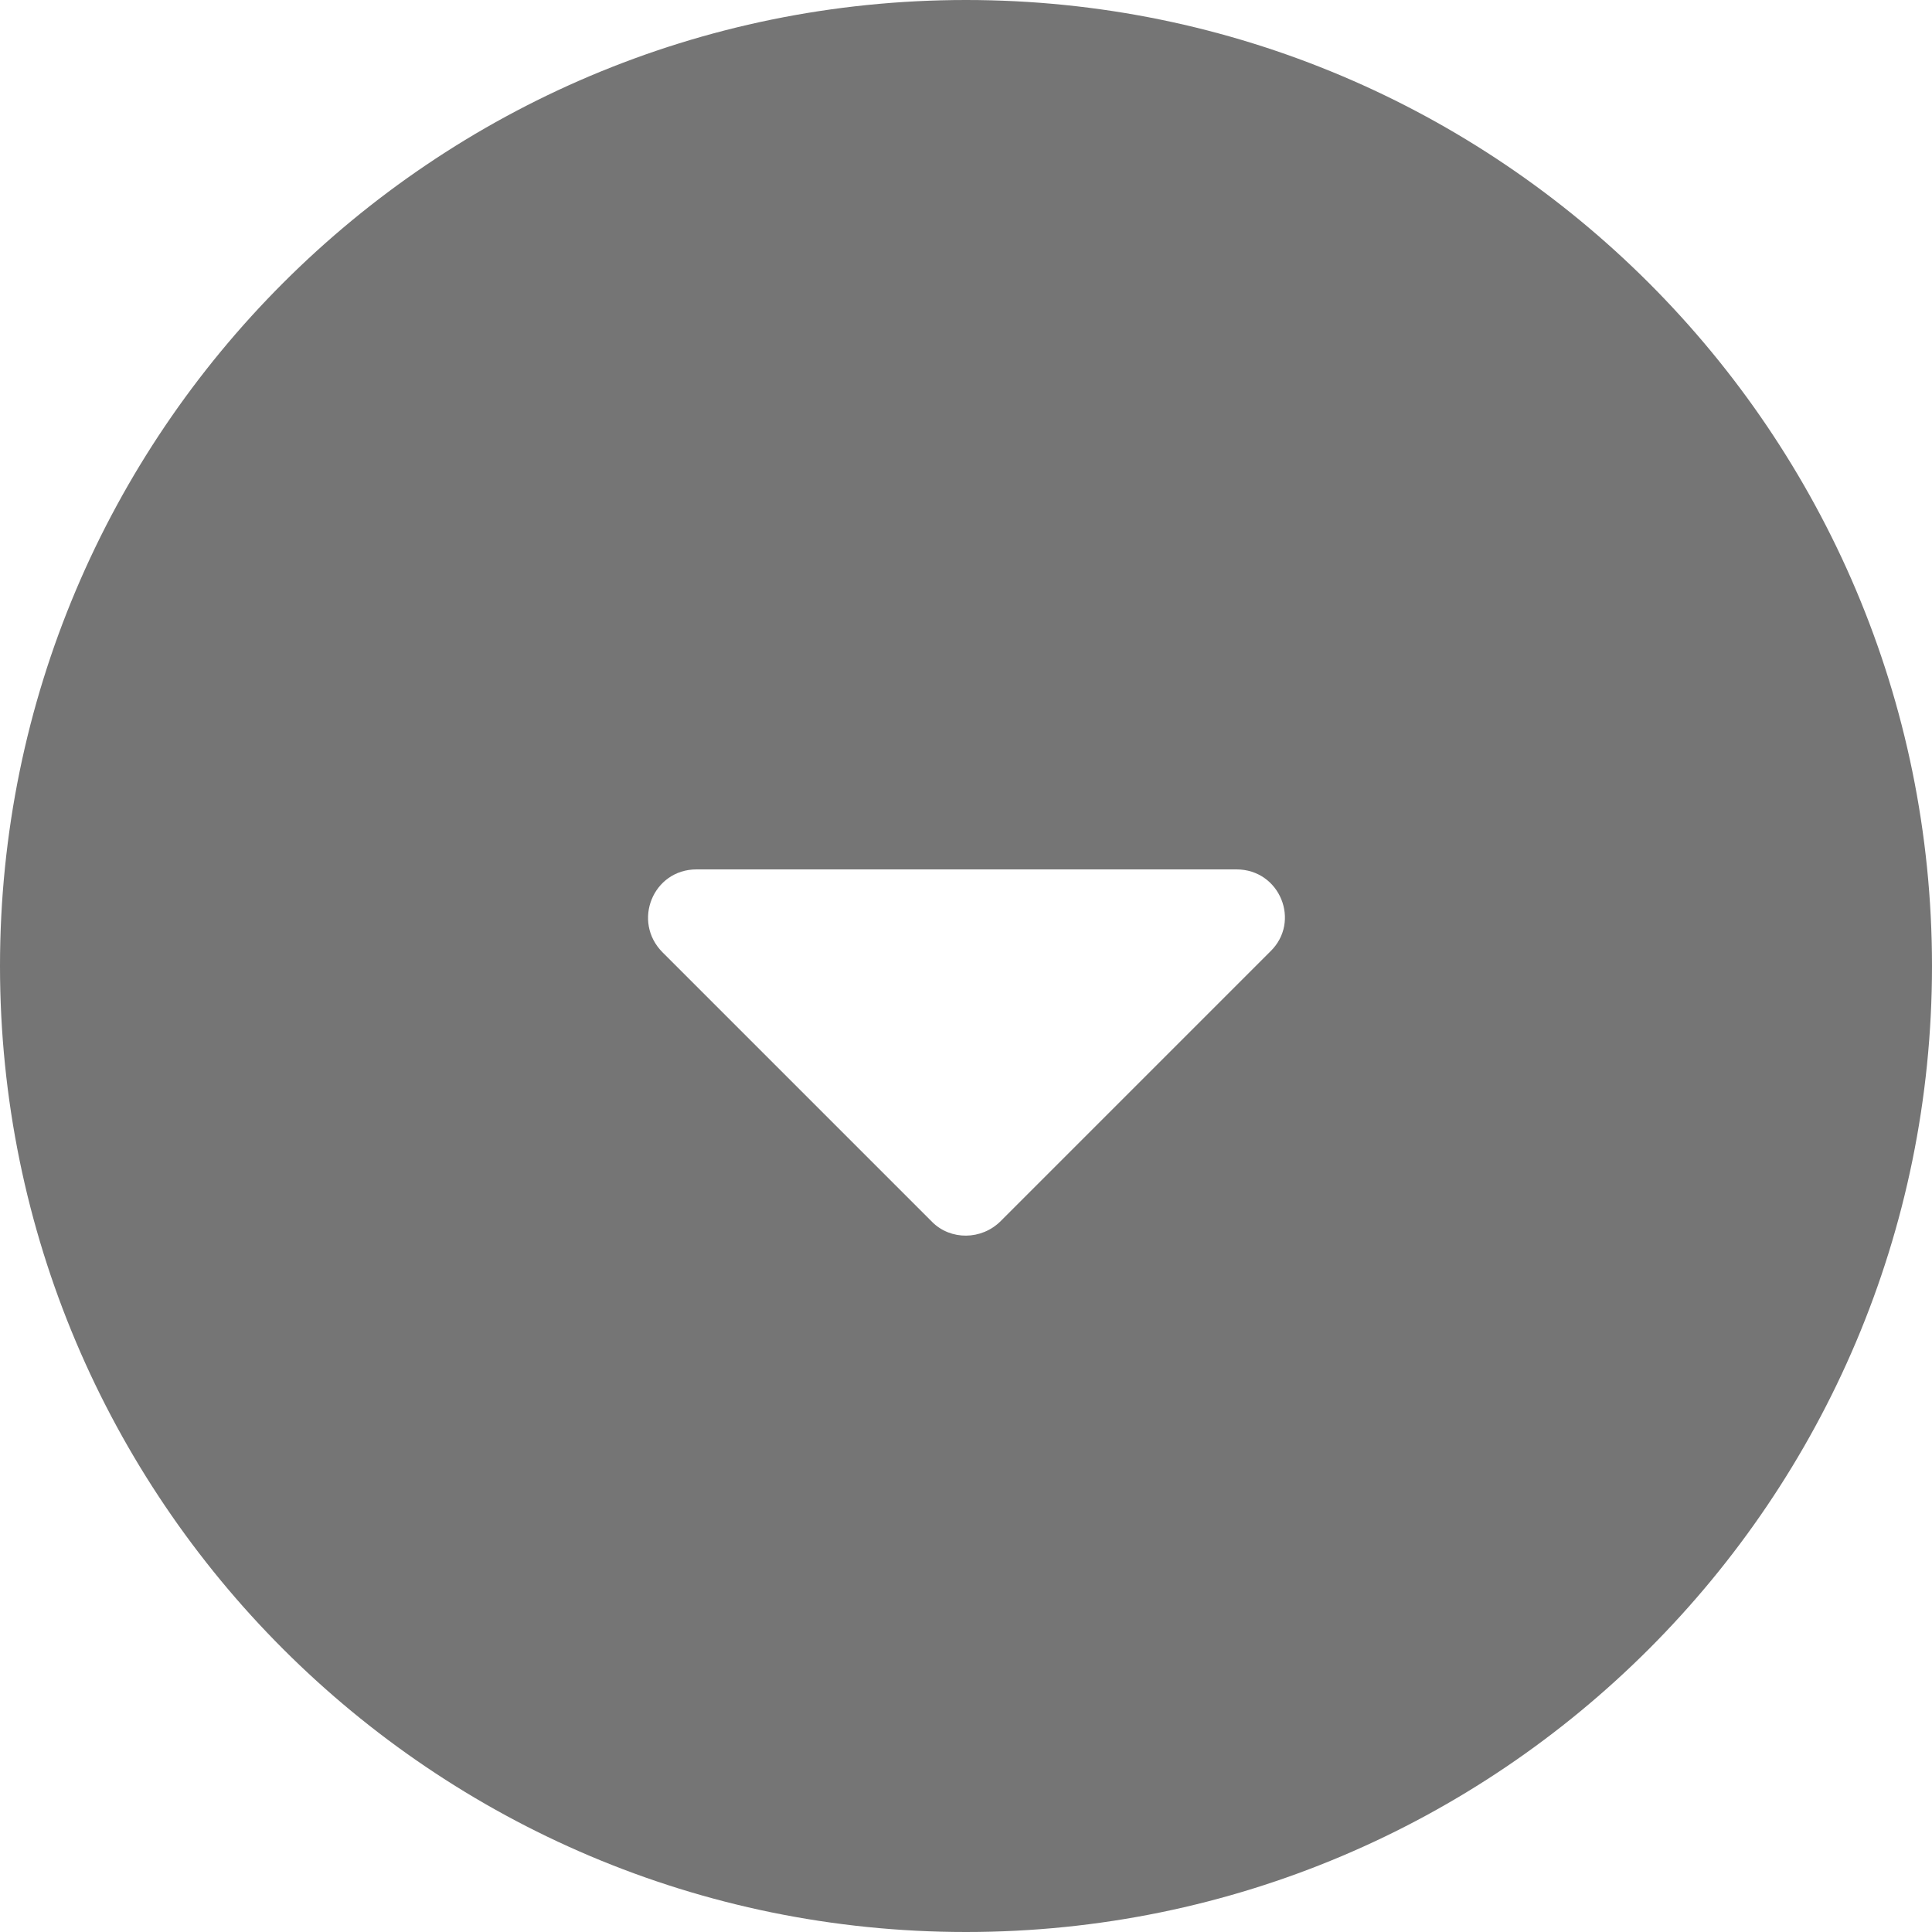
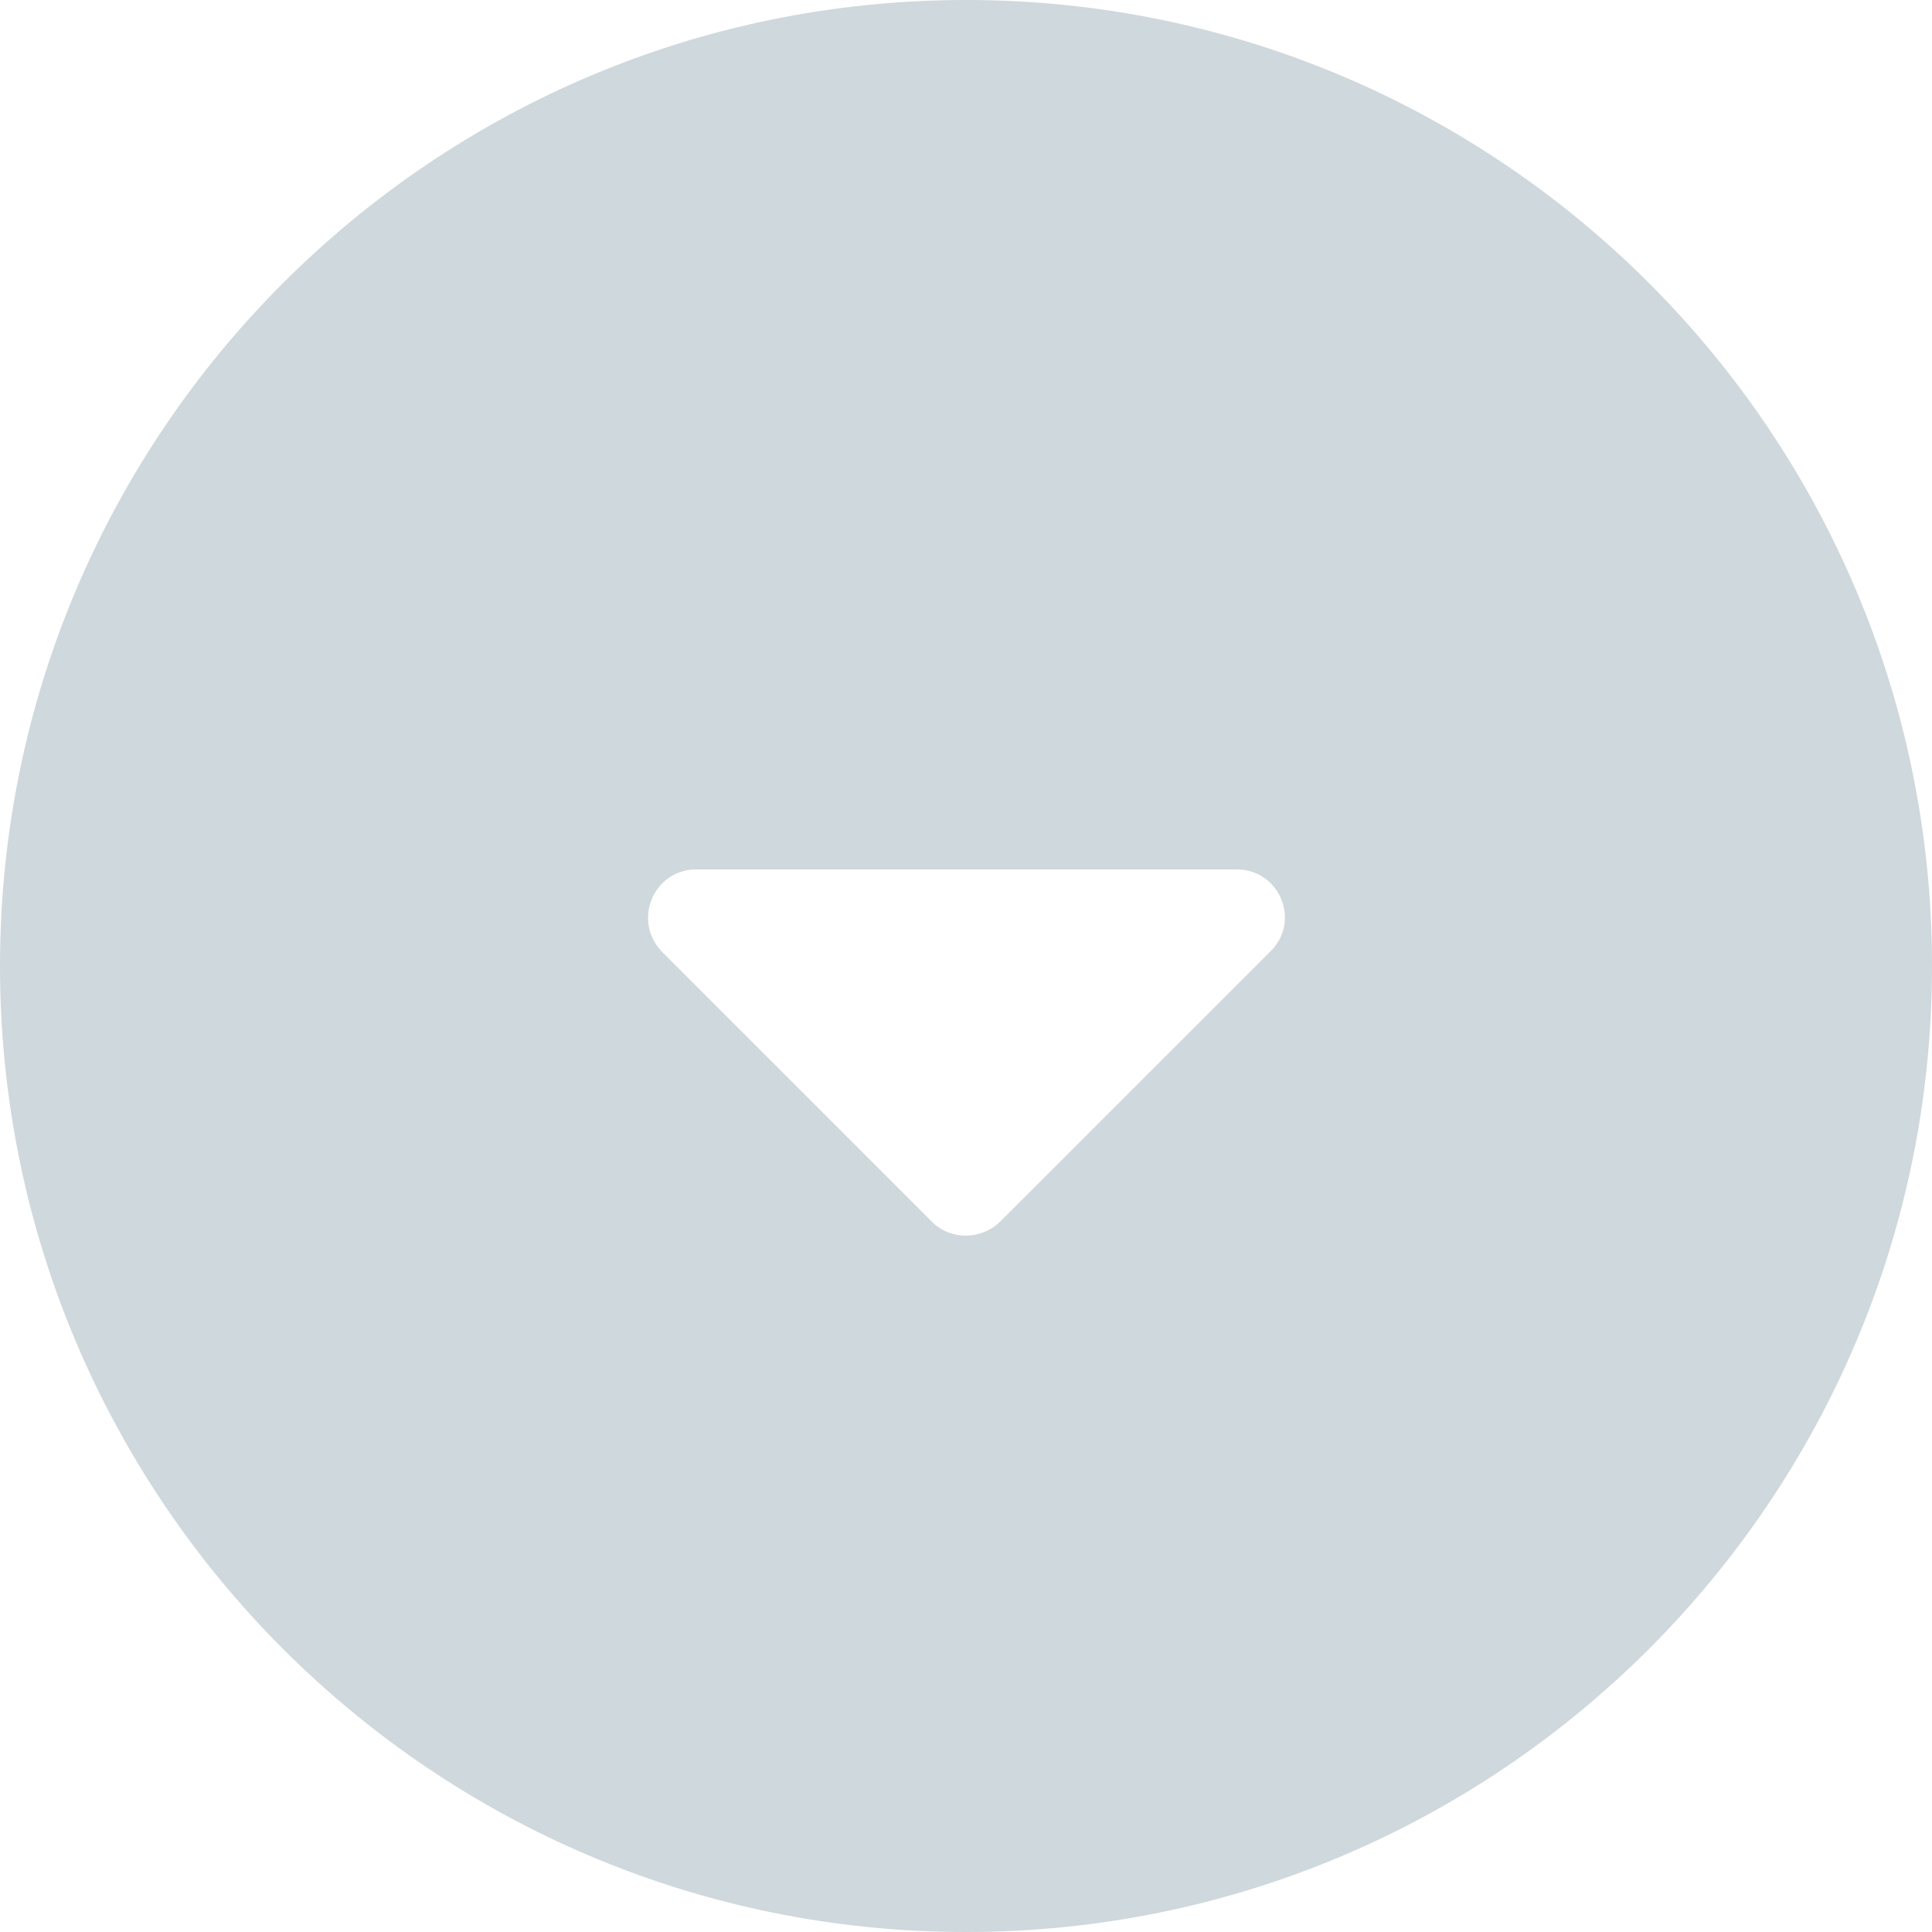
<svg xmlns="http://www.w3.org/2000/svg" width="20" height="20" viewBox="0 0 20 20" fill="none">
-   <path fill-rule="evenodd" clip-rule="evenodd" d="M0 10C0 4.48 4.48 0 10 0C15.52 0 20 4.48 20 10C20 15.52 15.52 20 10 20C4.48 20 0 15.52 0 10ZM6.86 9.86L9.65 12.65C9.84 12.84 10.16 12.84 10.36 12.64L13.15 9.85C13.47 9.54 13.25 9 12.8 9H7.21C6.76 9 6.54 9.54 6.86 9.86Z" fill="black" fill-opacity="0.54" />
+   <path fill-rule="evenodd" clip-rule="evenodd" d="M0 10C0 4.48 4.48 0 10 0C15.52 0 20 4.48 20 10C20 15.52 15.52 20 10 20C4.48 20 0 15.52 0 10ZM6.86 9.86L9.65 12.65C9.84 12.84 10.16 12.84 10.36 12.64L13.15 9.85C13.47 9.54 13.25 9 12.8 9H7.21C6.76 9 6.54 9.54 6.86 9.86Z" fill="#CFD8DC" />
</svg>
